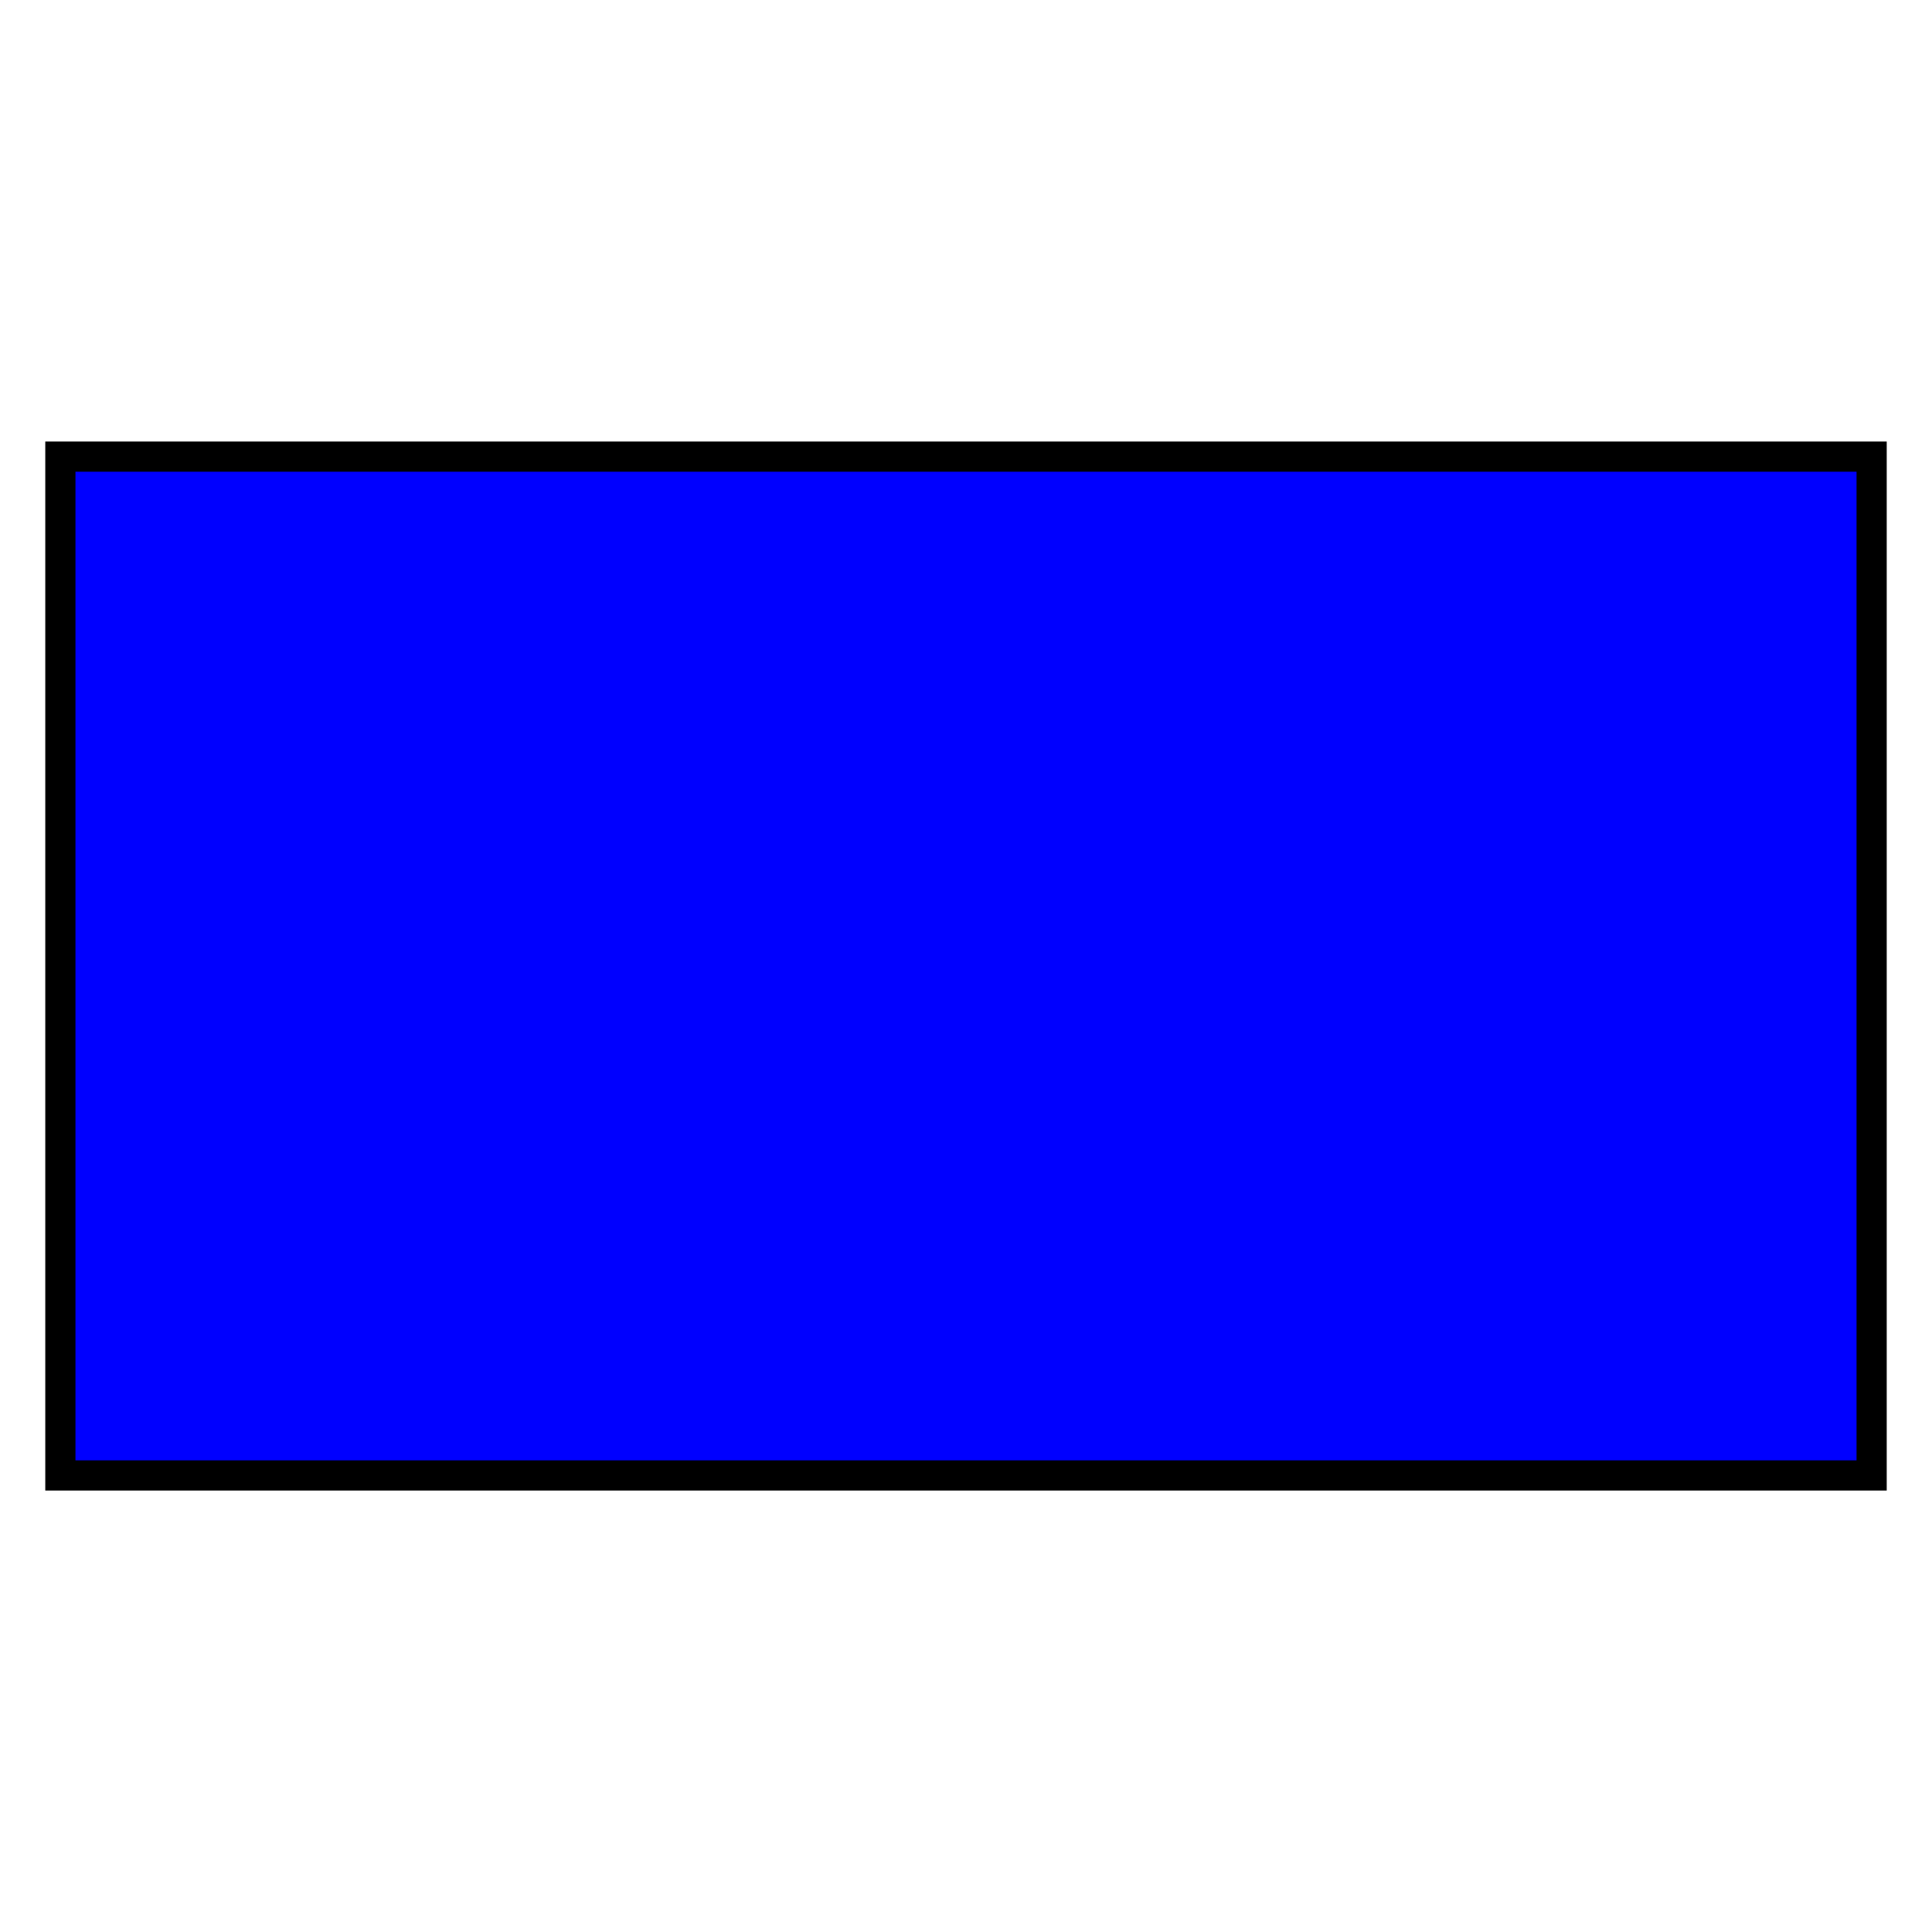
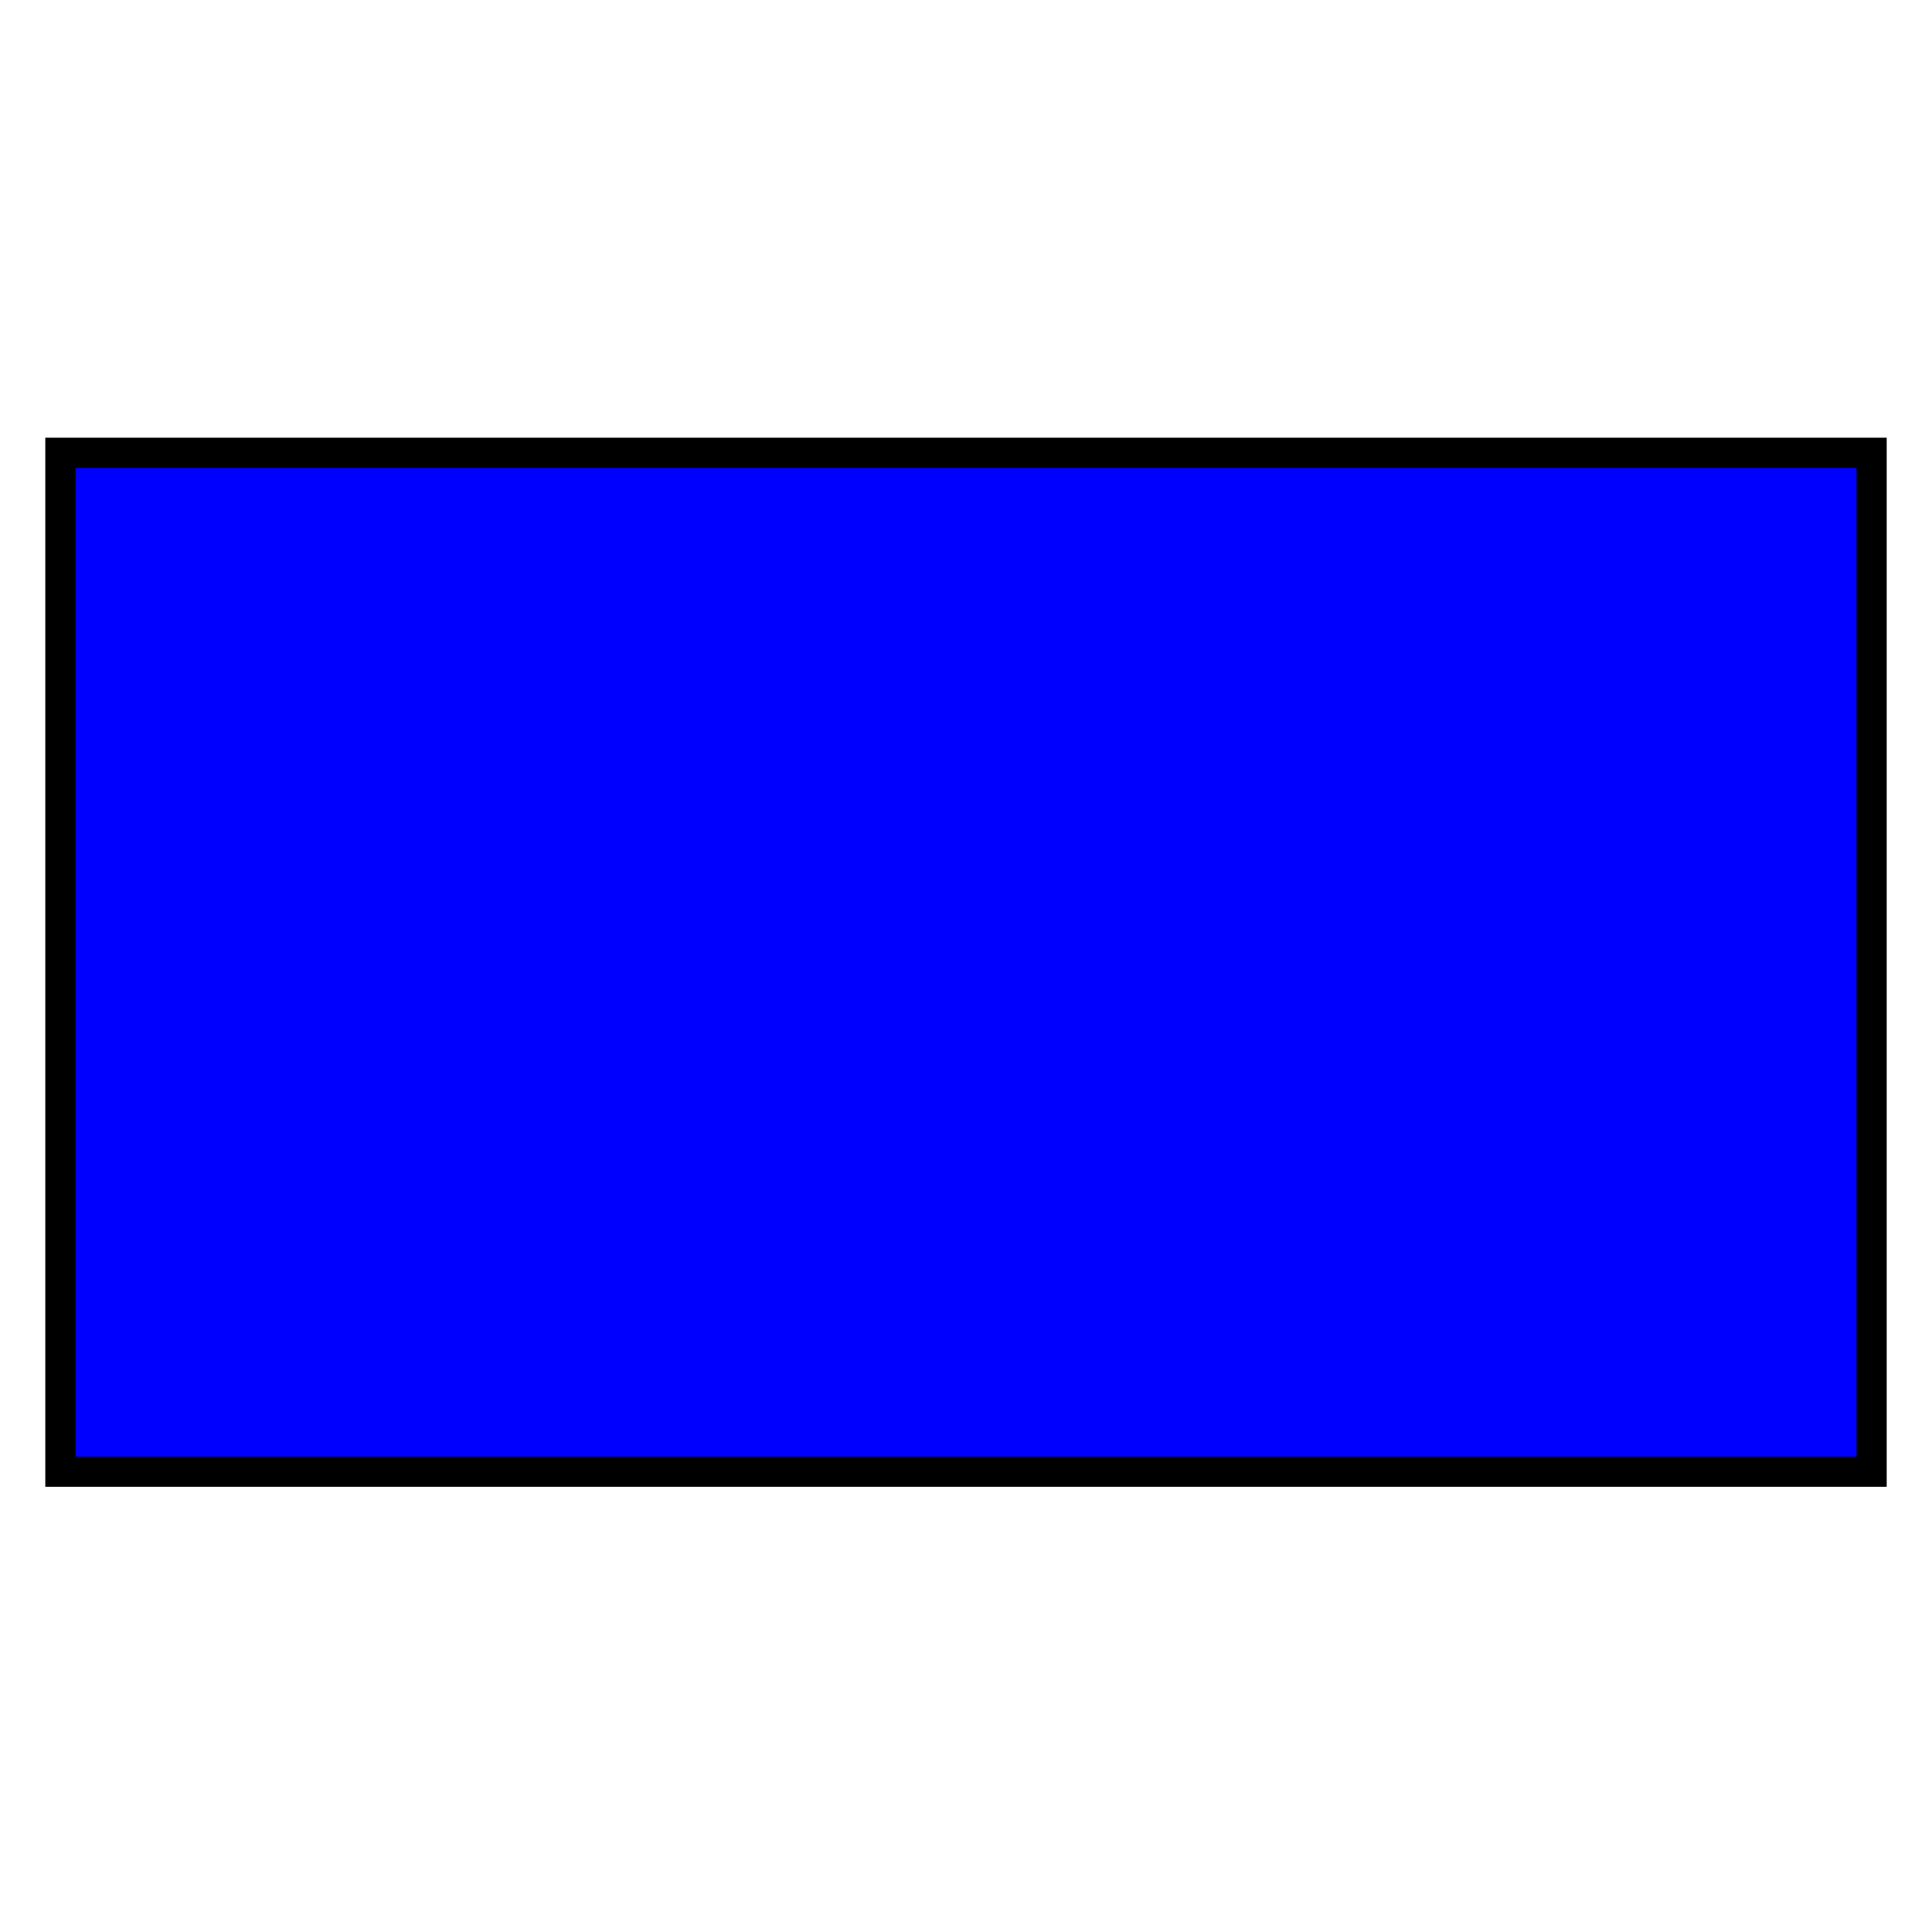
- <svg xmlns="http://www.w3.org/2000/svg" width="32" height="32" id="svg3052" version="1.1">
-   <defs id="defs3054" />
-   <g id="layer1" transform="translate(0,-1020.362)">
-     <rect style="color:#000000;fill:#0000ff;fill-opacity:1;fill-rule:nonzero;stroke:#000000;stroke-width:0.5;stroke-linecap:butt;stroke-linejoin:miter;stroke-miterlimit:4;stroke-opacity:1;stroke-dasharray:none;stroke-dashoffset:0;marker:none;visibility:visible;display:inline;overflow:visible;enable-background:accumulate" id="rect3062" width="30" height="16.875" x="1" y="1027.925" />
+ <svg xmlns="http://www.w3.org/2000/svg" id="svg3052" width="32" height="32" version="1.1">
+   <g id="layer1" transform="translate(0 -1020.4)">
+     <rect id="rect3062" x="1" y="1027.9" width="30" height="16.875" color="#000000" fill="#00f" stroke="#000" stroke-width=".5" />
  </g>
</svg>
